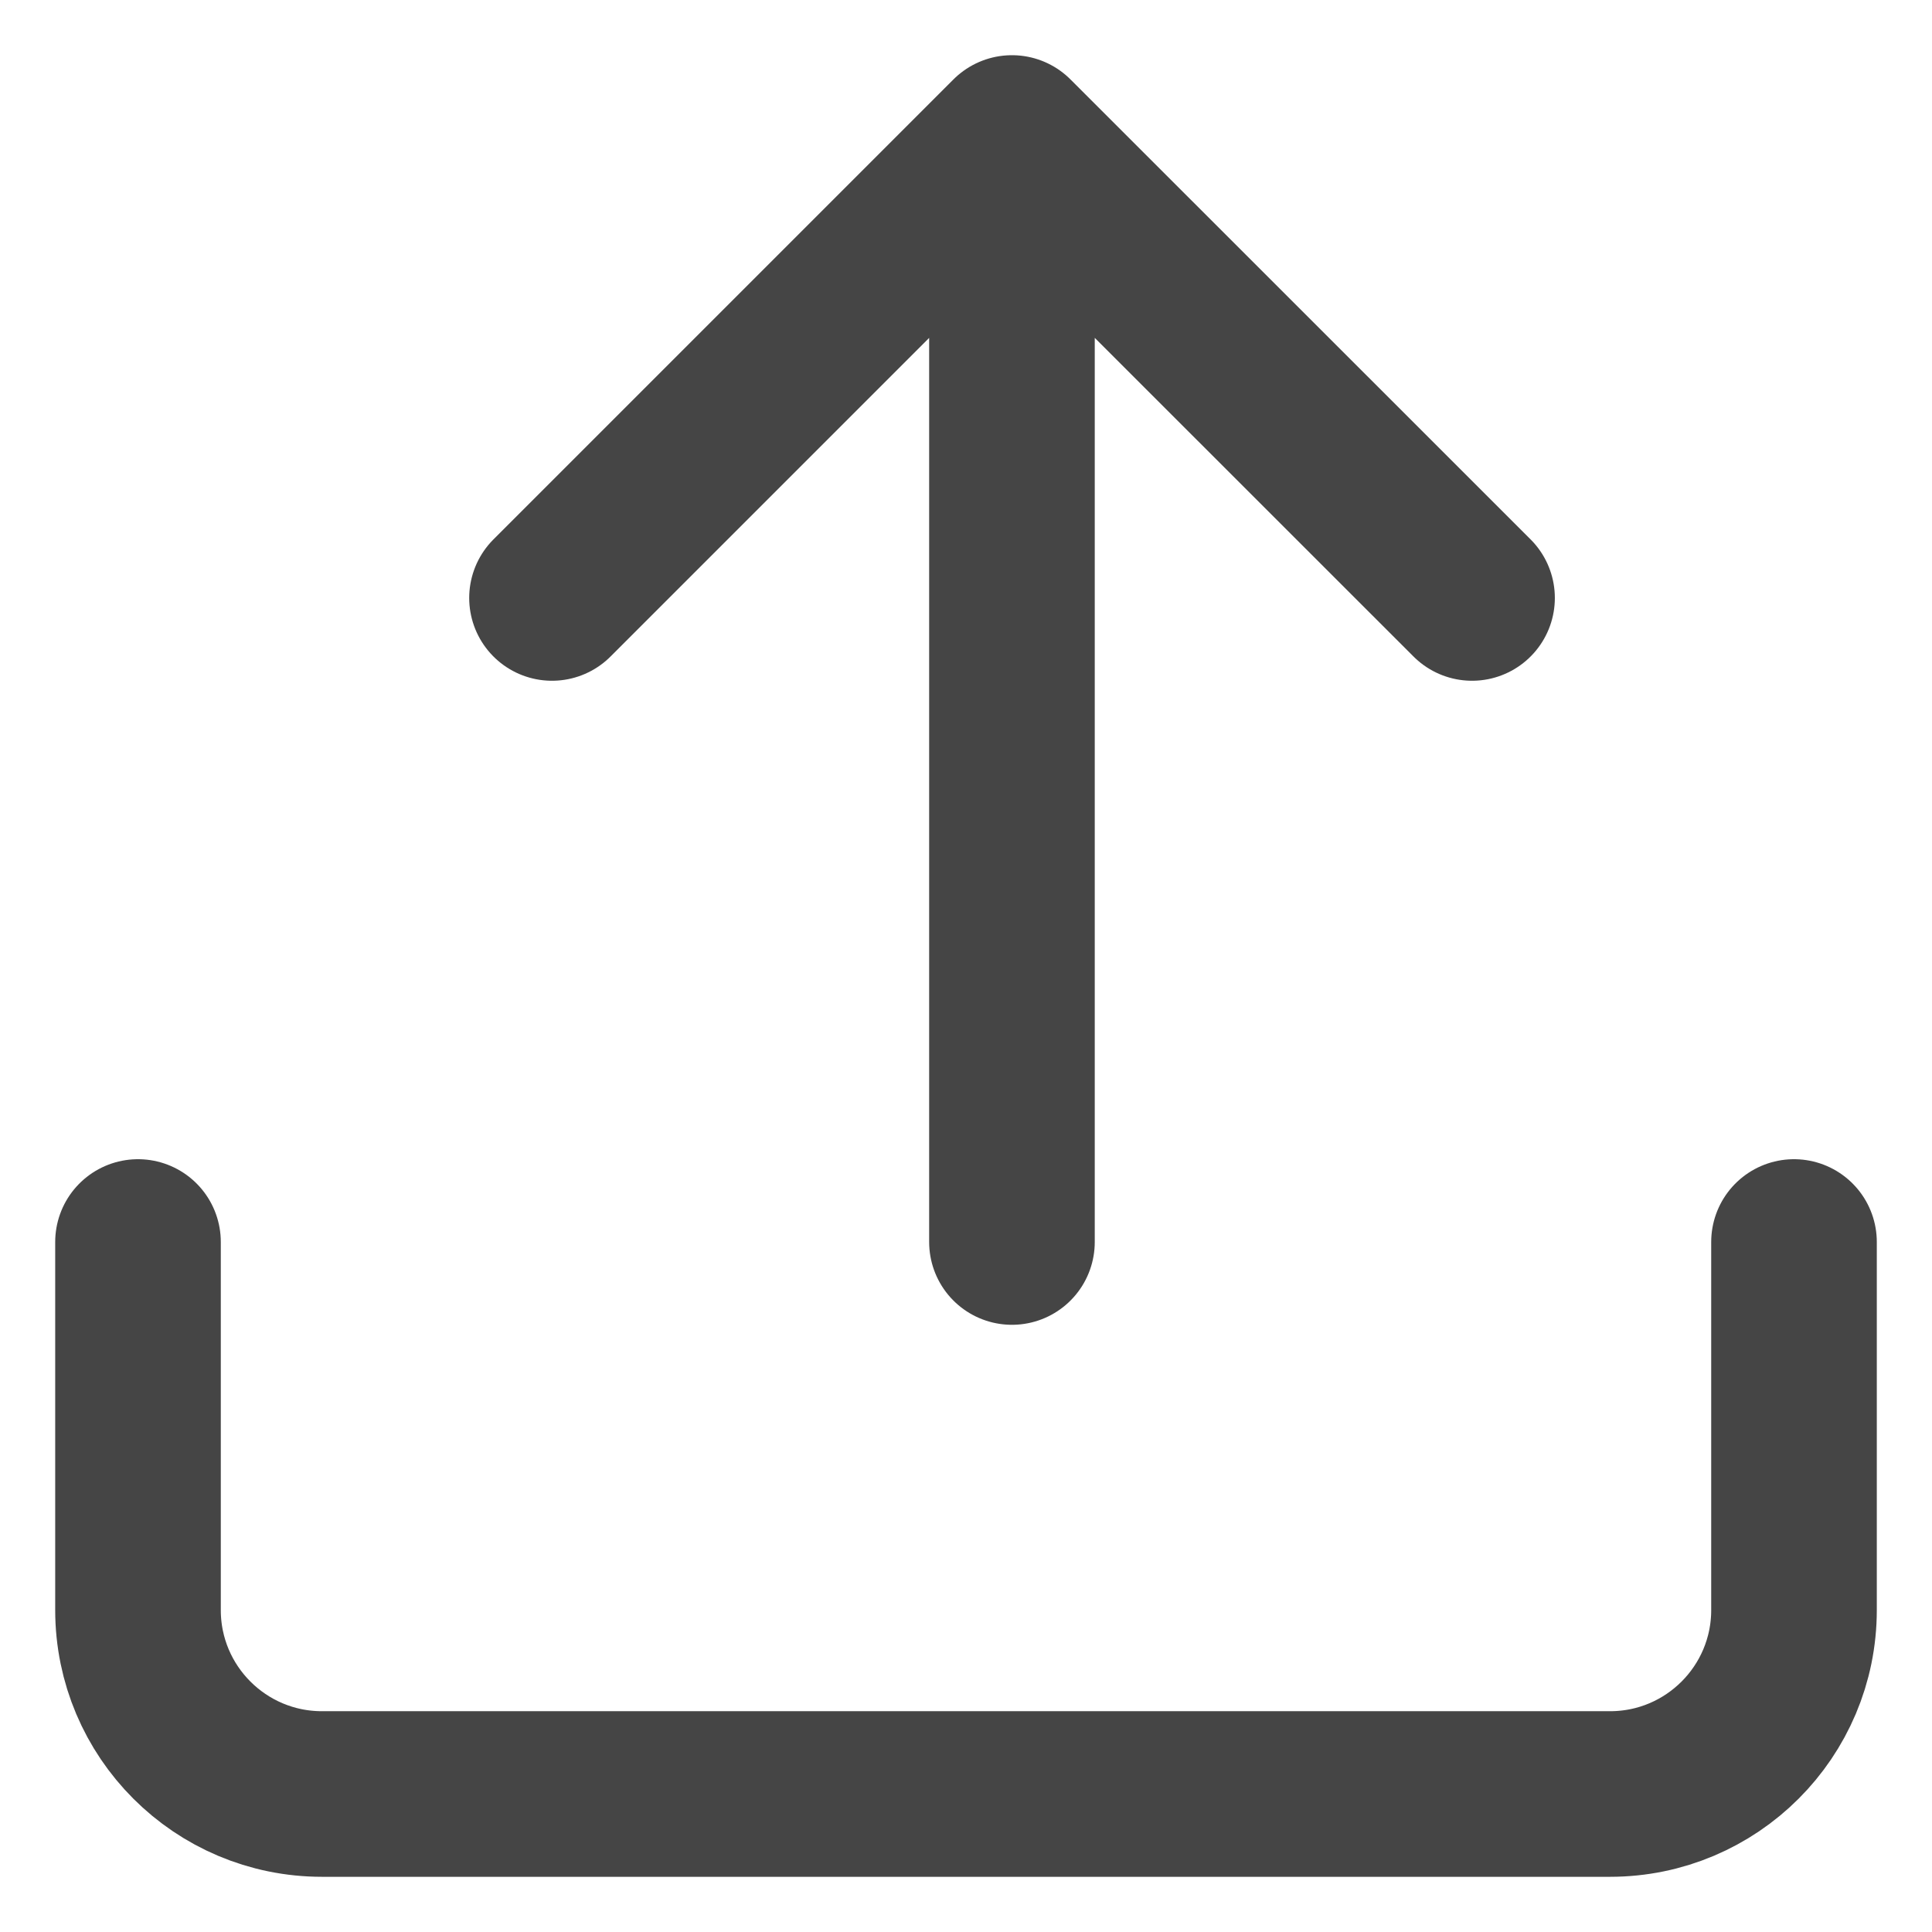
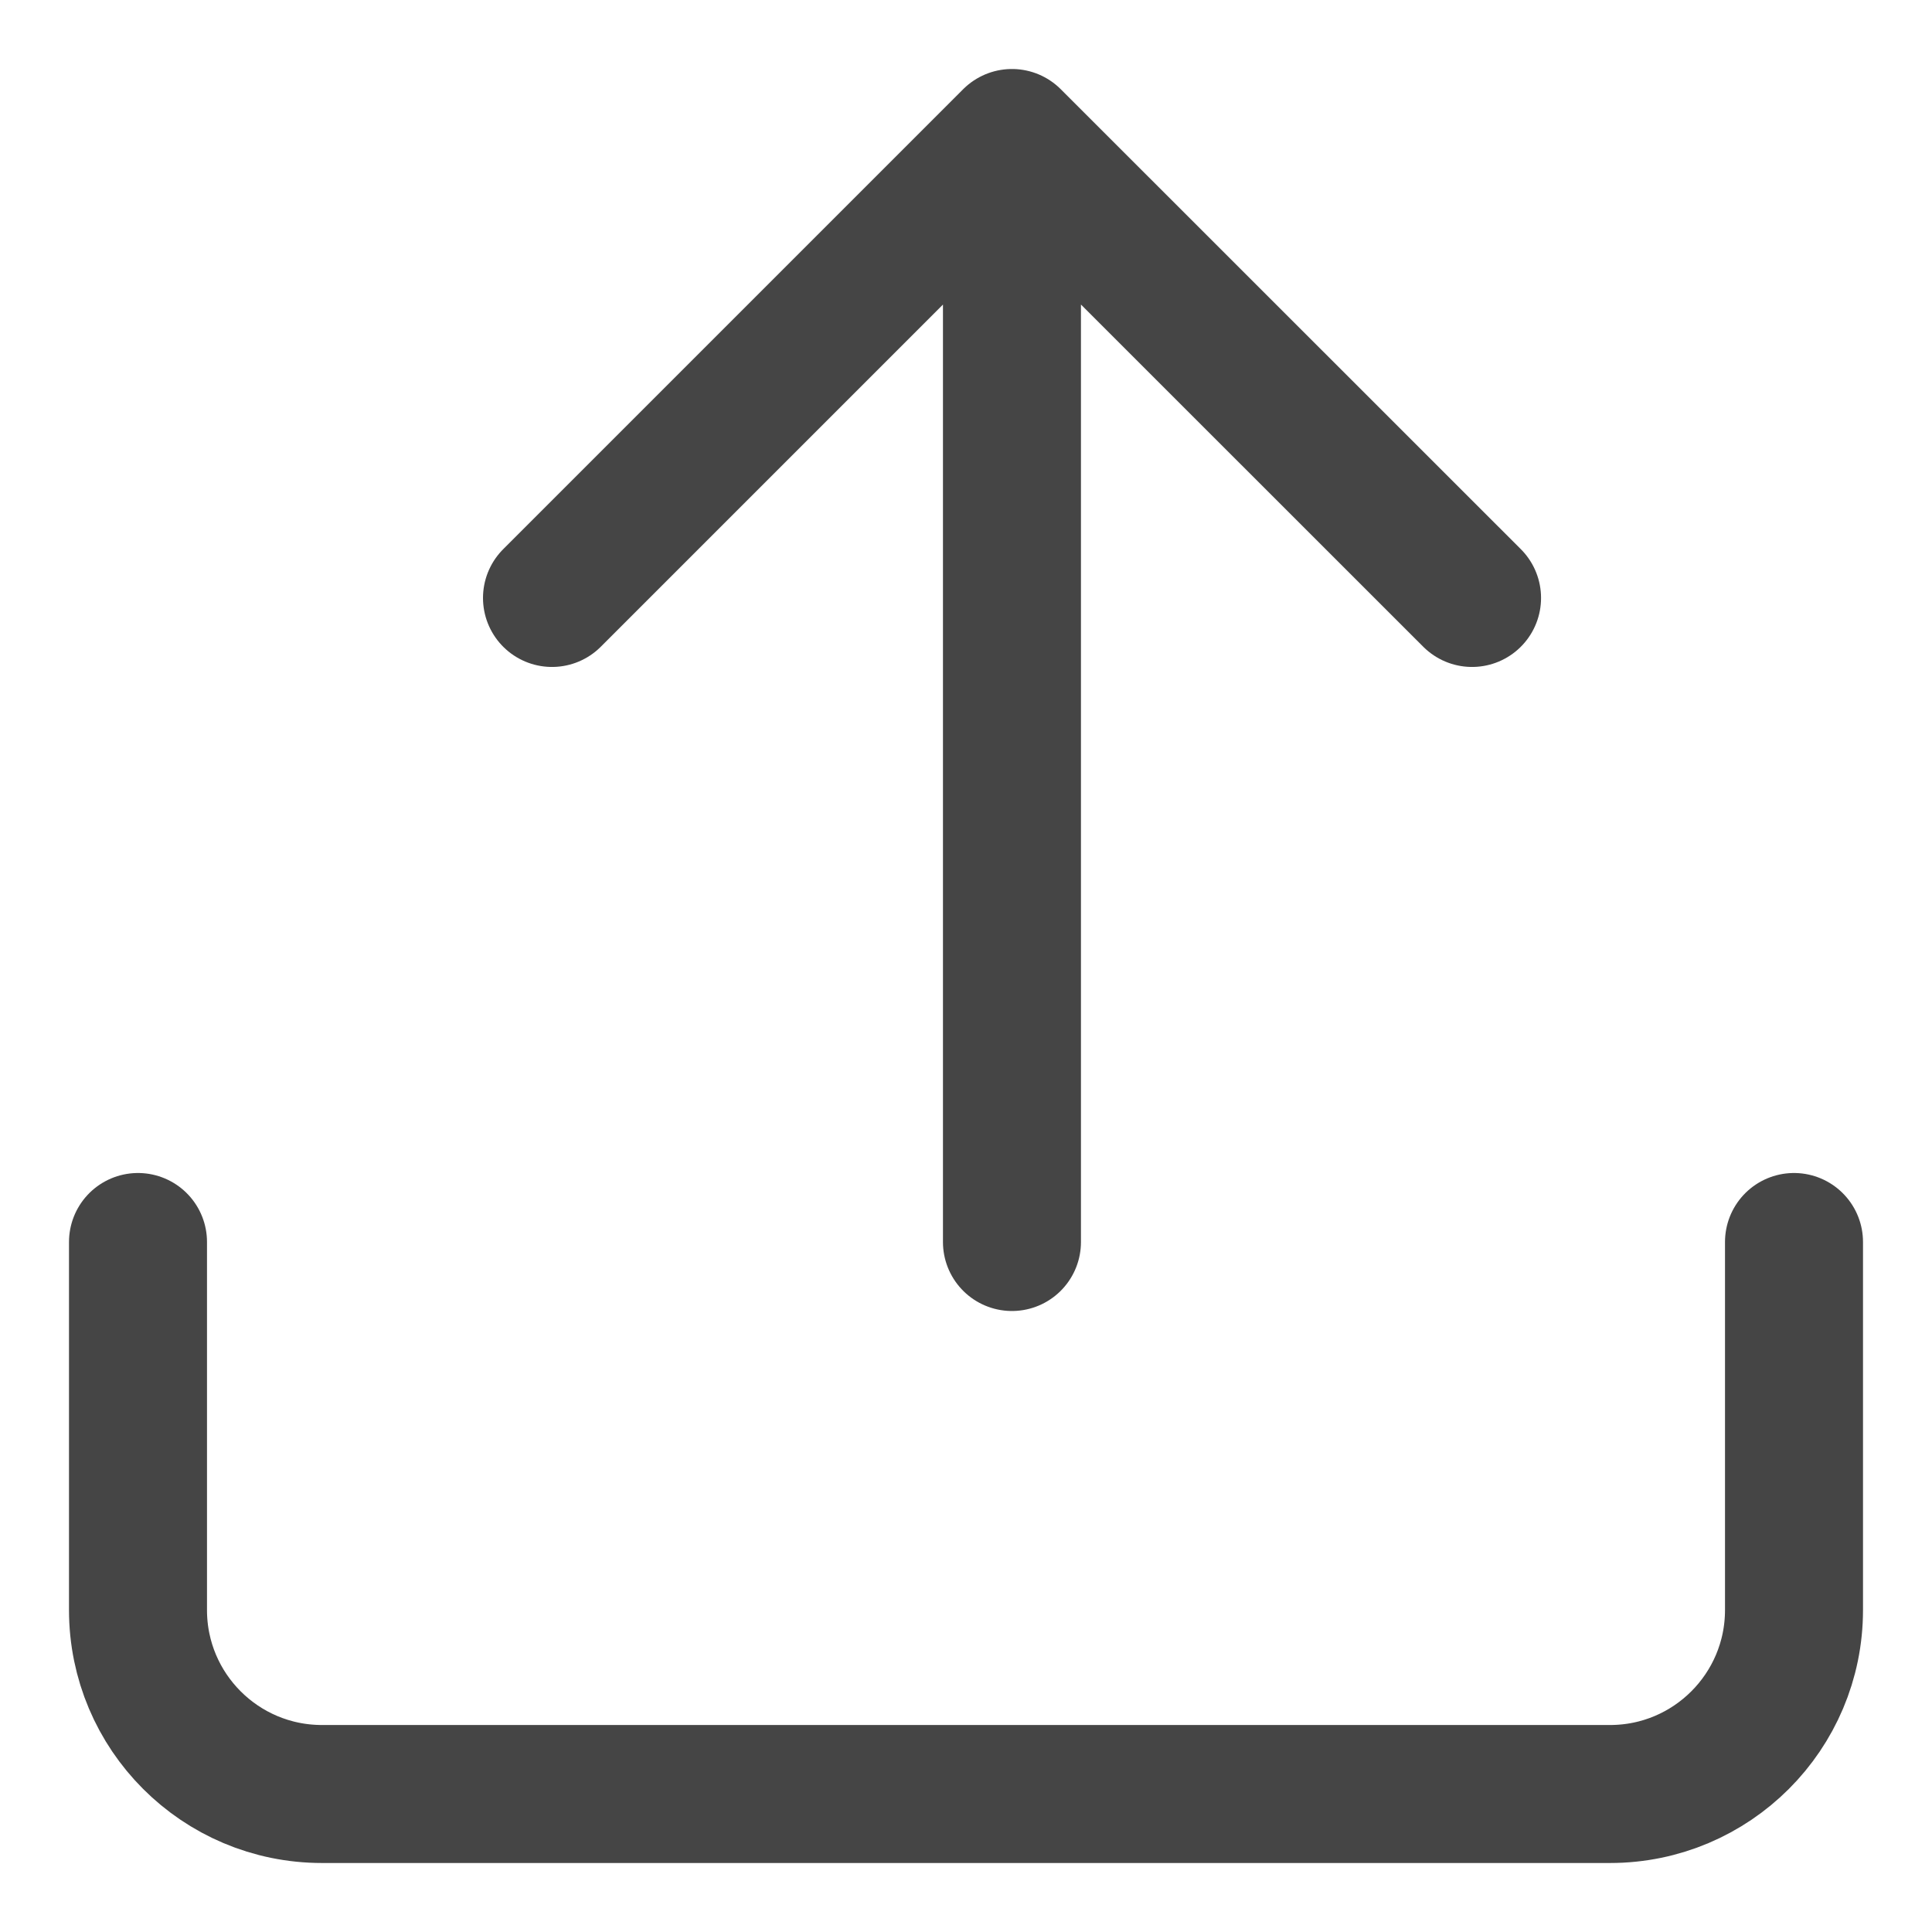
<svg xmlns="http://www.w3.org/2000/svg" width="14" height="14" viewBox="0 0 14 14">
-   <g fill="none" fill-rule="evenodd" stroke="#454545" stroke-linecap="round" stroke-linejoin="round" stroke-width="1.2">
+   <g fill="none" fill-rule="evenodd" stroke="#454545" stroke-linecap="round" stroke-linejoin="round" stroke-width="1">
    <path d="M13 9v2.667c0 .736-.597 1.333-1.333 1.333H2.333A1.333 1.333 0 0 1 1 11.667V9M10.667 4.333L7.333 1 4 4.333M7.333 1v8" />
  </g>
</svg>
